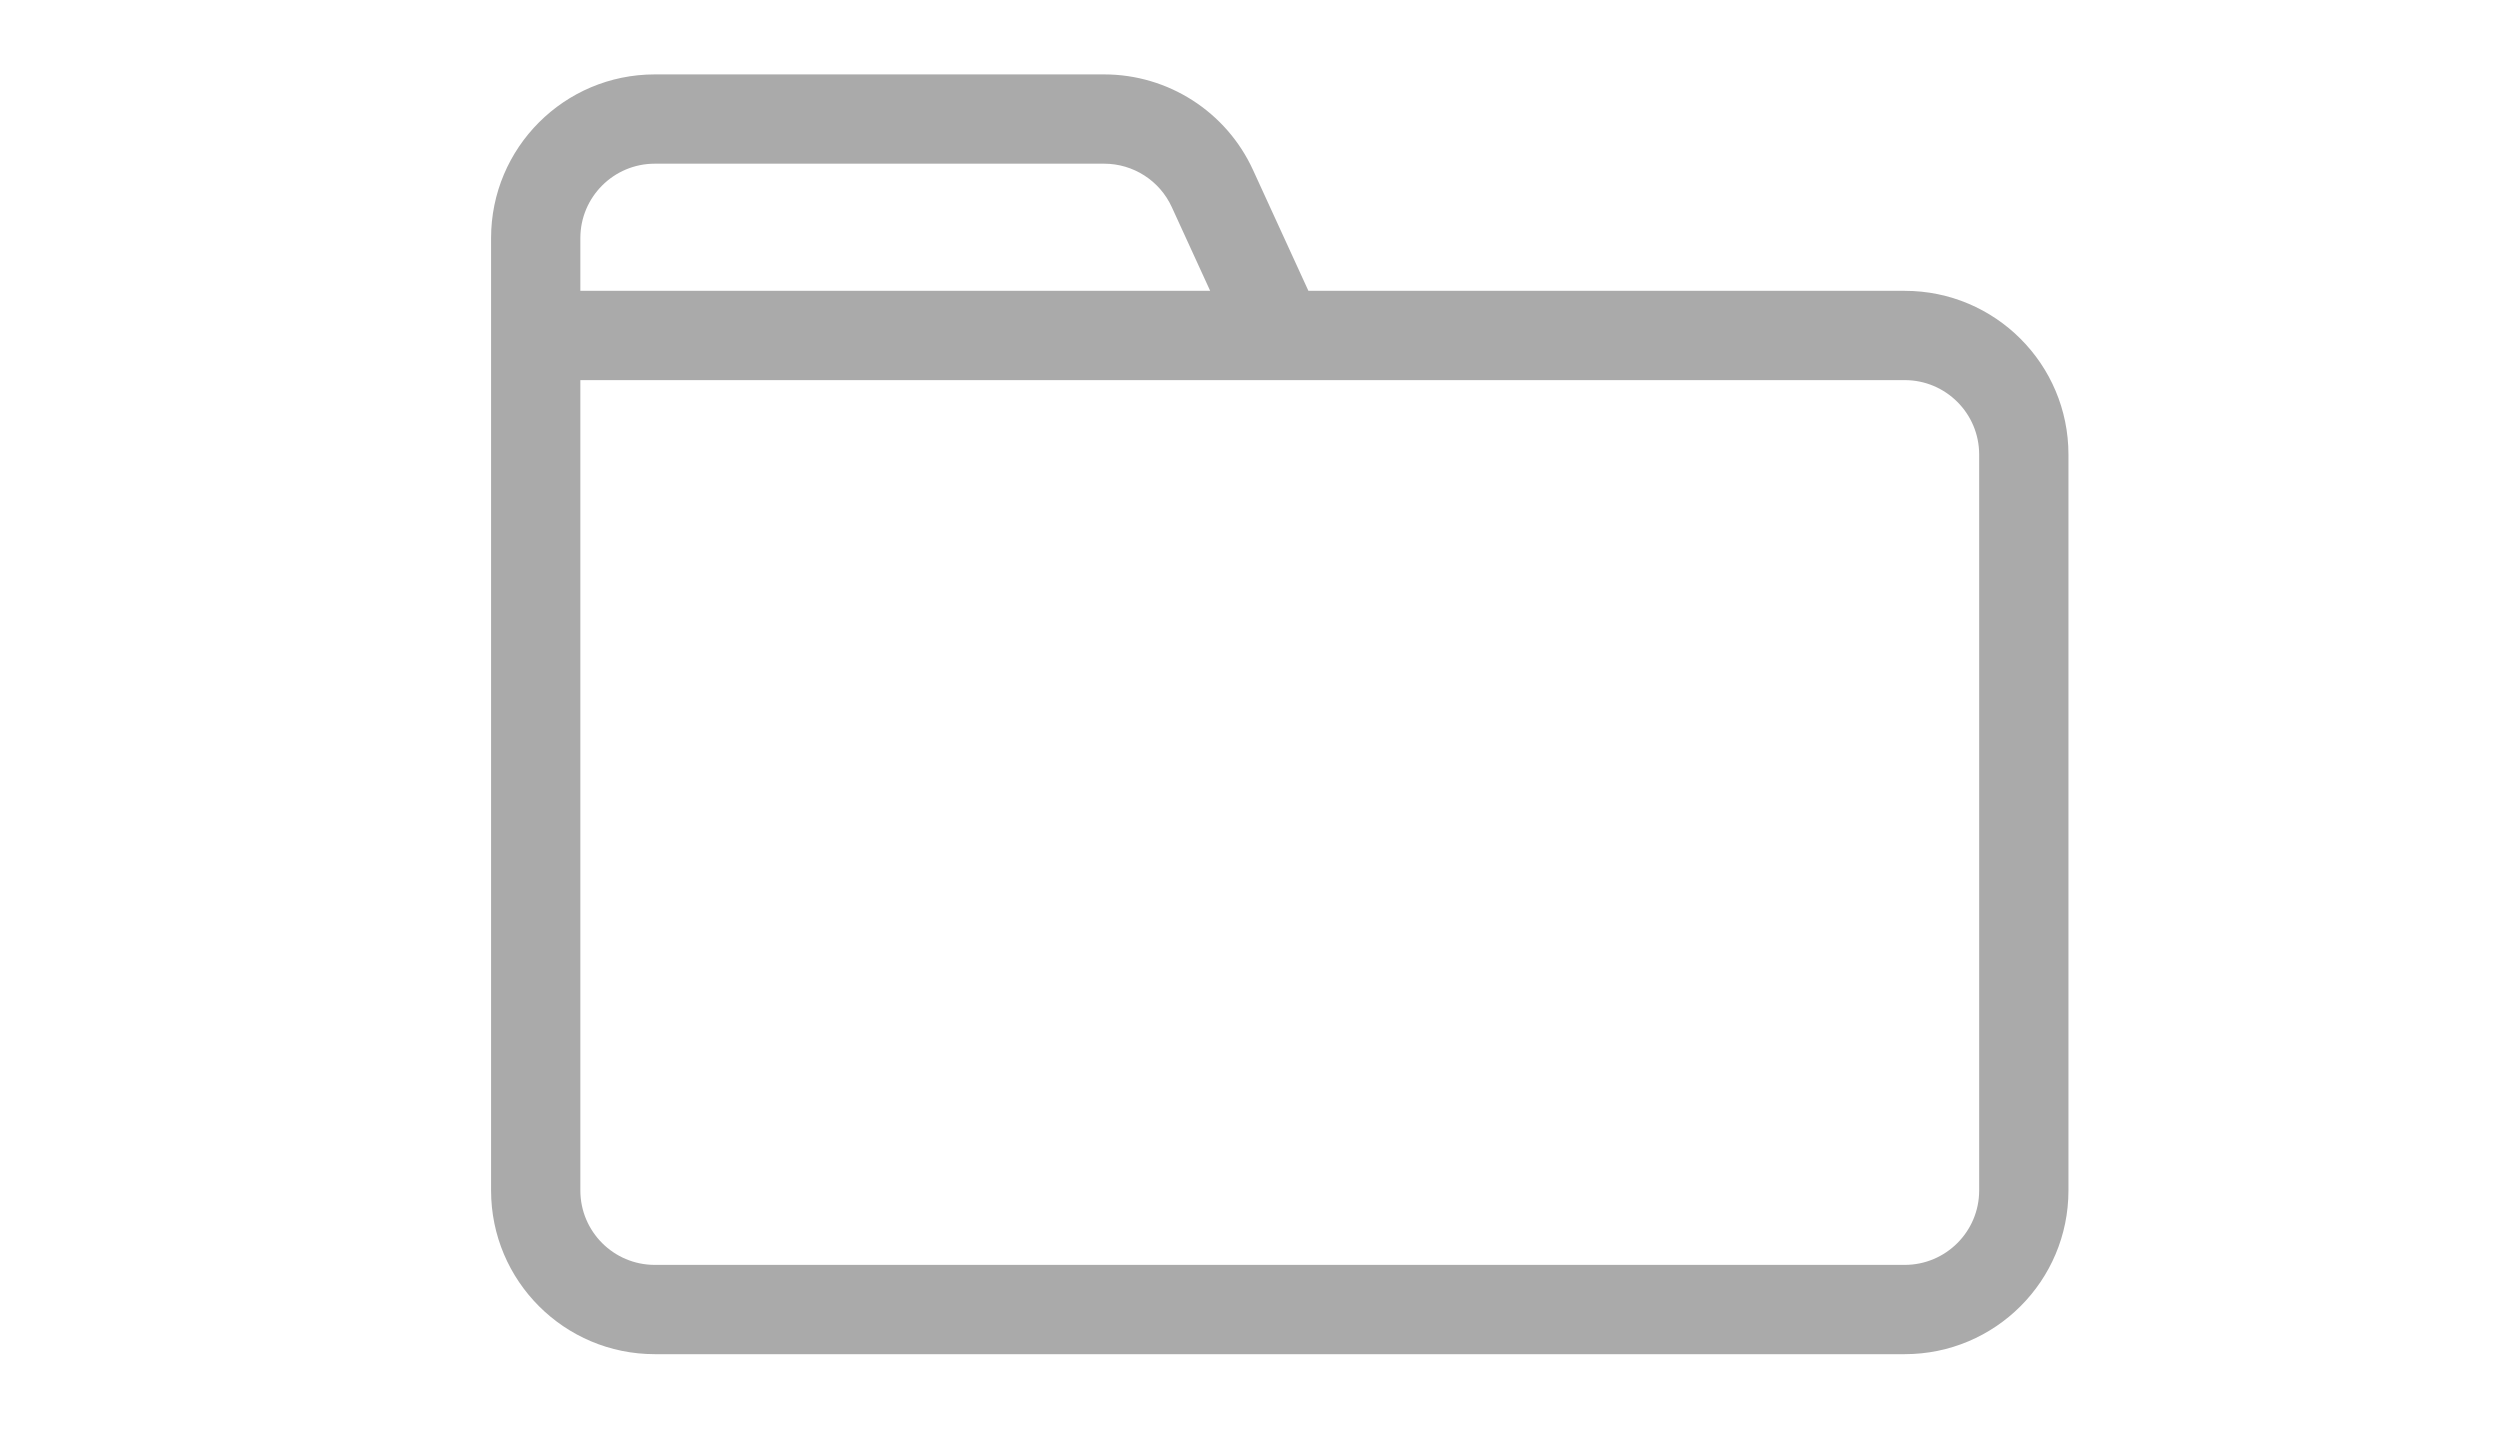
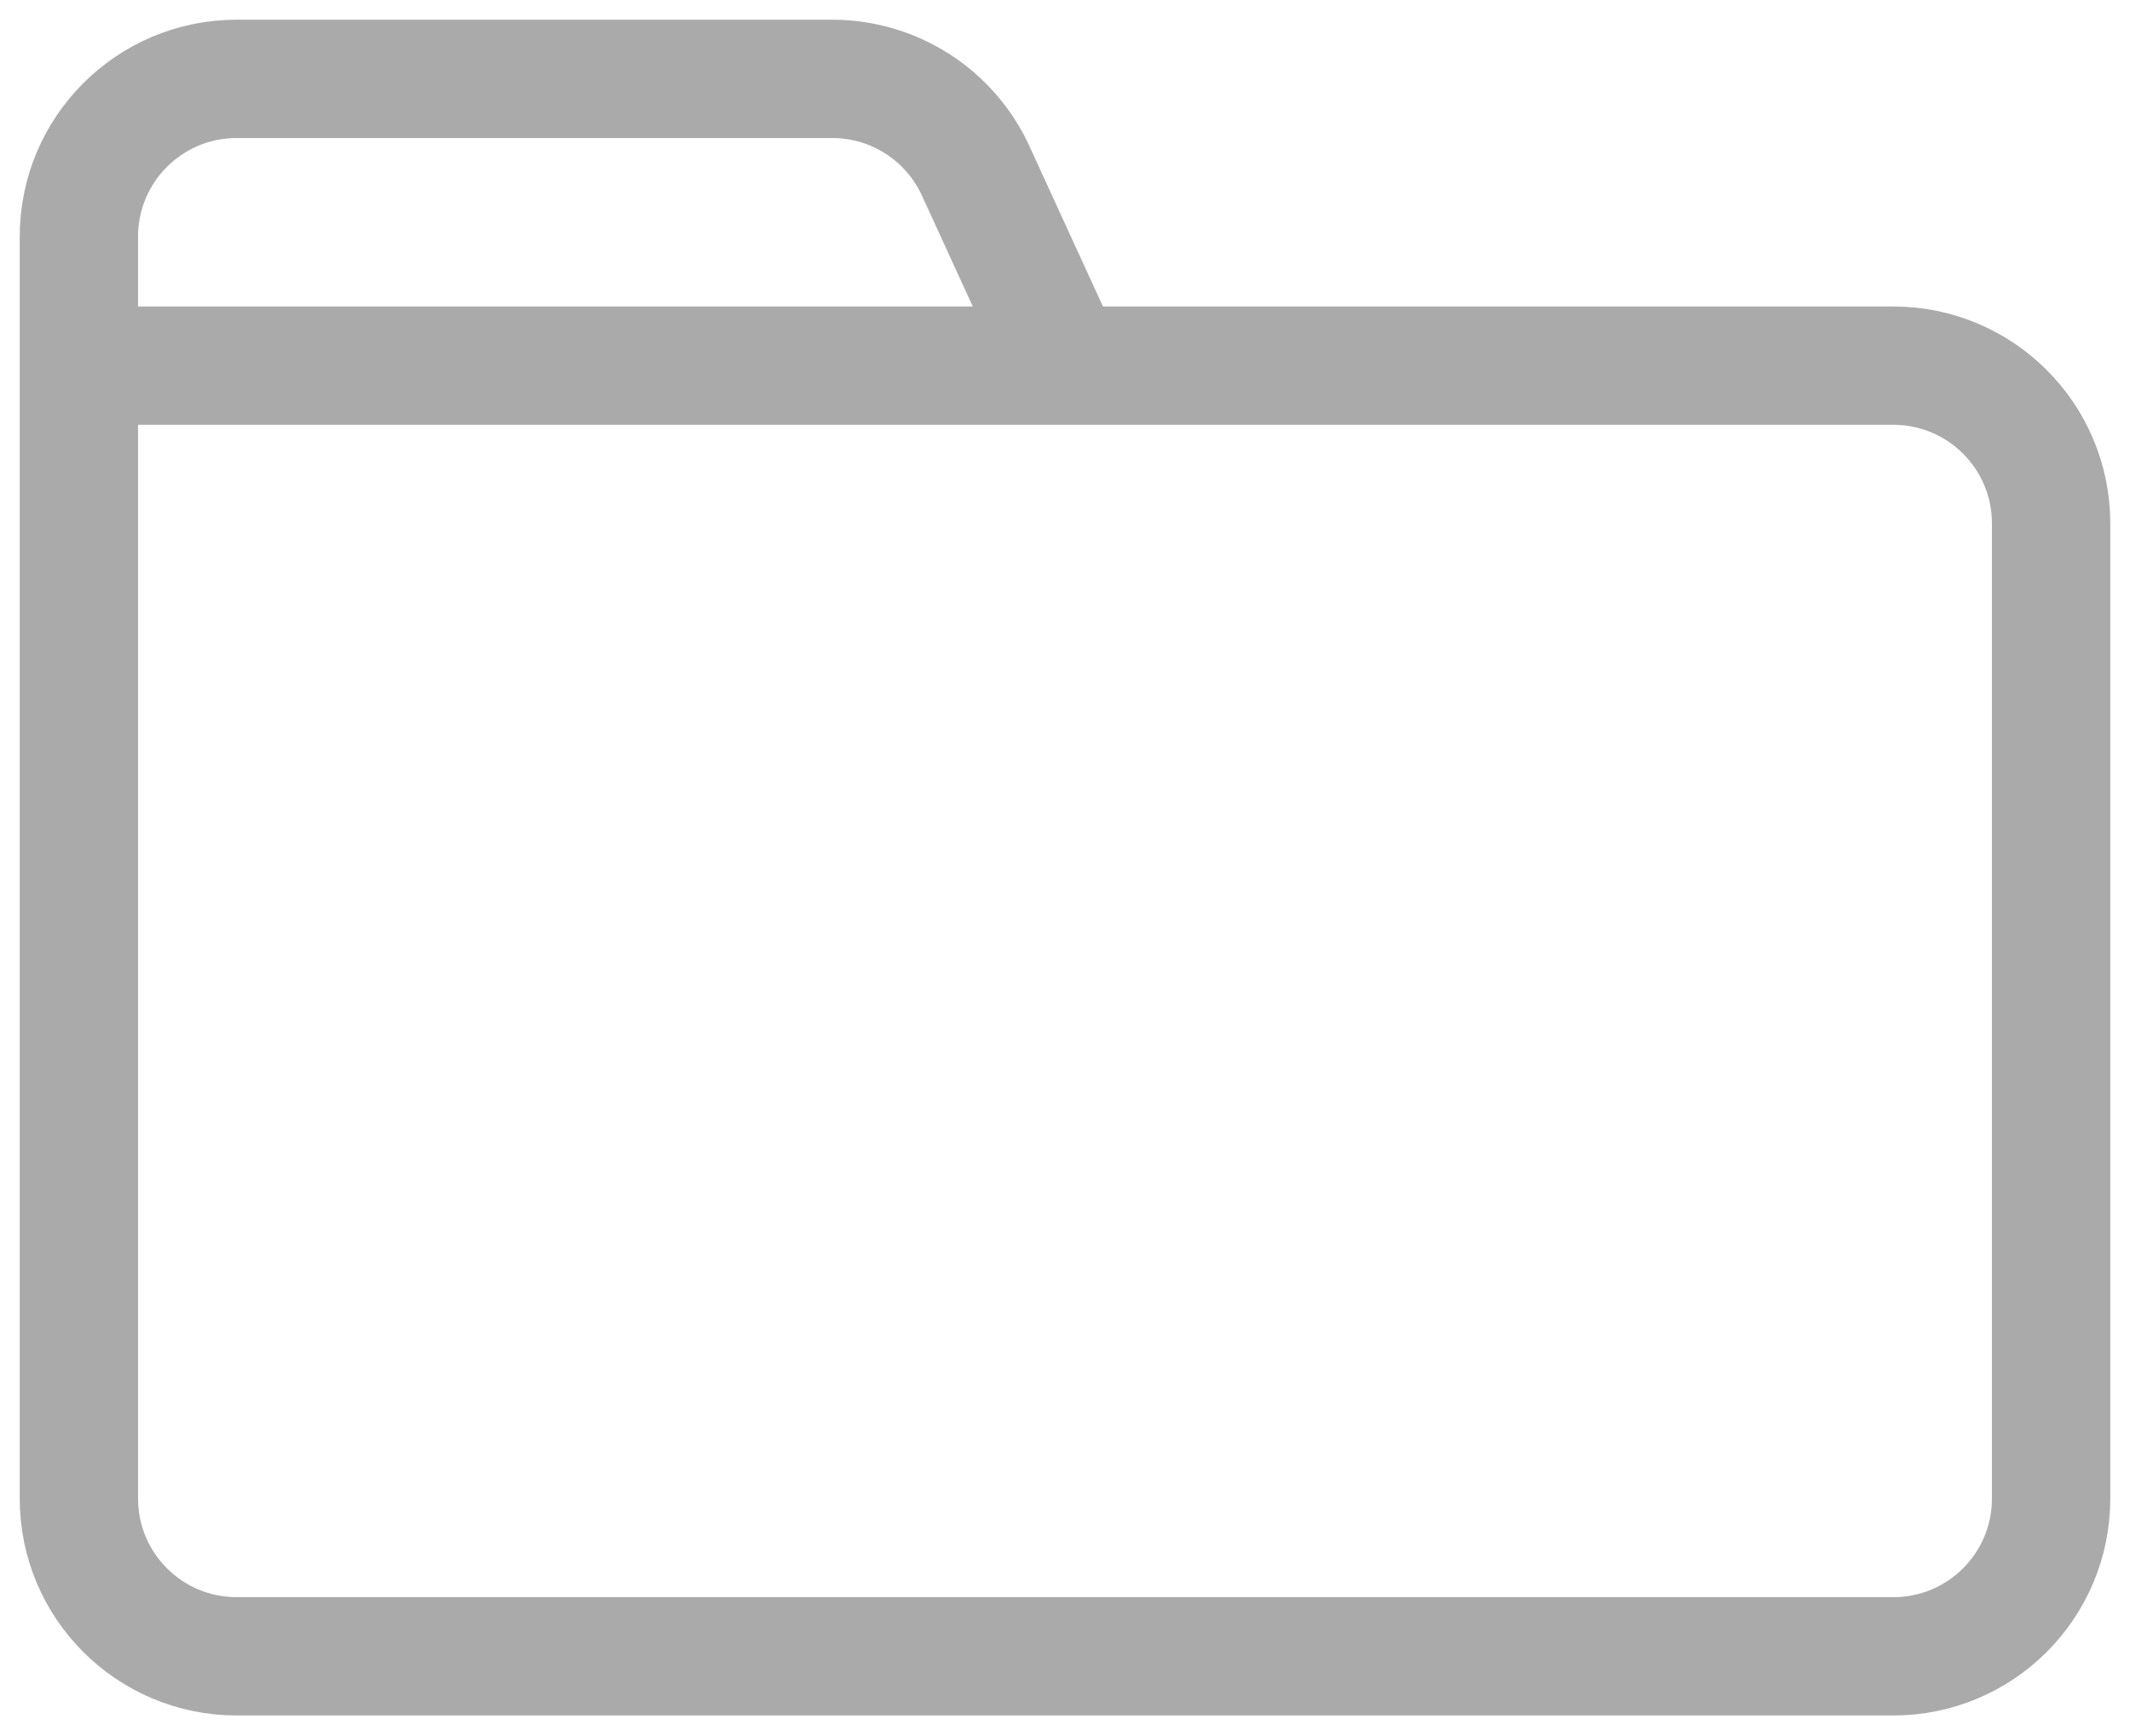
- <svg xmlns="http://www.w3.org/2000/svg" width="42" height="24" viewBox="0 0 42 24" fill="none">
-   <path d="M11 22.75H32V21.25H11V22.75ZM34.75 20V7.636H33.25V20H34.75ZM32 4.886H21.5V6.386H32V4.886ZM22.182 5.324L21.05 2.854L19.686 3.479L20.818 5.949L22.182 5.324ZM18.55 1.25H11V2.75H18.55V1.25ZM8.25 4V5.636H9.75V4H8.25ZM8.25 5.636V20H9.75V5.636H8.25ZM21.5 4.886H9V6.386H21.5V4.886ZM21.05 2.854C20.602 1.877 19.625 1.25 18.55 1.25V2.75C19.039 2.75 19.483 3.035 19.686 3.479L21.05 2.854ZM34.75 7.636C34.75 6.118 33.519 4.886 32 4.886V6.386C32.69 6.386 33.25 6.946 33.25 7.636H34.75ZM32 22.75C33.519 22.75 34.75 21.519 34.75 20H33.25C33.25 20.69 32.69 21.25 32 21.25V22.75ZM11 1.25C9.481 1.25 8.25 2.481 8.25 4H9.75C9.75 3.31 10.31 2.75 11 2.75V1.25ZM11 21.25C10.31 21.25 9.75 20.69 9.75 20H8.25C8.25 21.519 9.481 22.75 11 22.75V21.25Z" fill="#AAAAAA" />
+ <svg xmlns="http://www.w3.org/2000/svg" width="27" height="22" viewBox="0 0 27 22" fill="none">
+   <path d="M13.5 4.636H24C25.105 4.636 26 5.532 26 6.636V19C26 20.105 25.105 21 24 21H3C1.895 21 1 20.105 1 19V4.636M13.5 4.636L12.368 2.167C12.042 1.456 11.332 1 10.55 1H3C1.895 1 1 1.895 1 3V4.636M13.5 4.636H1" stroke="#AAAAAA" stroke-width="1.5" />
</svg>
